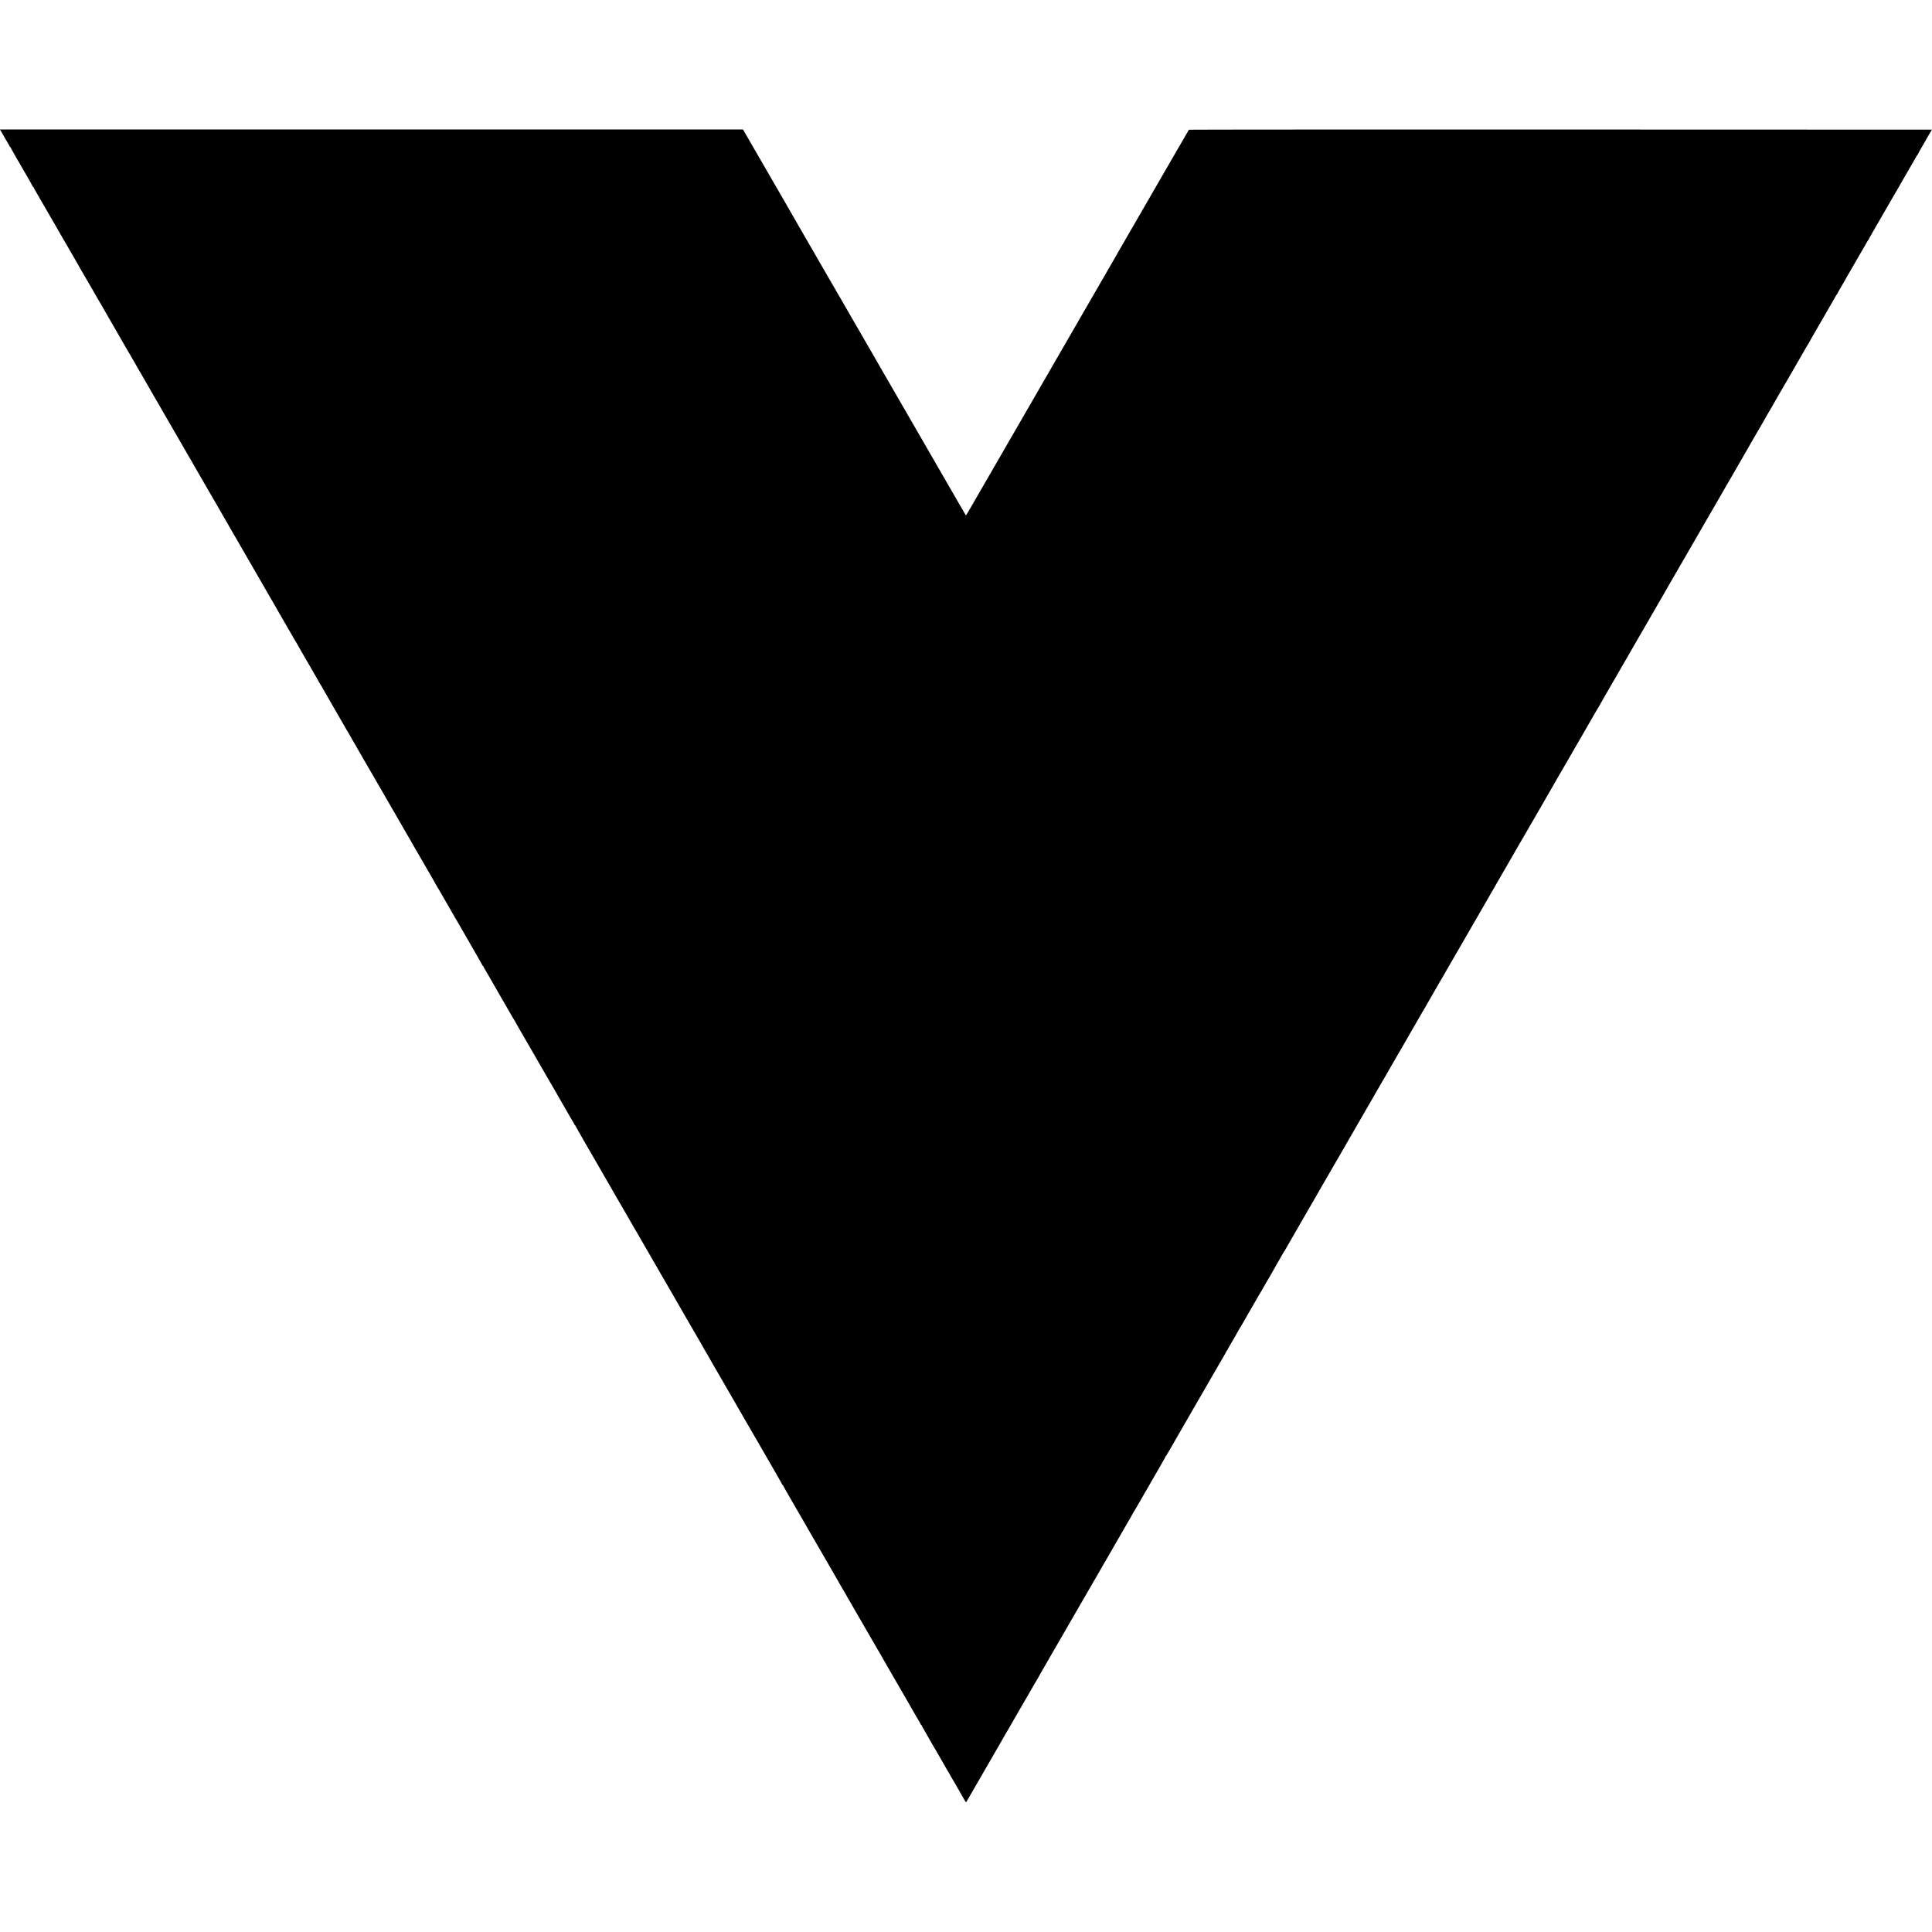
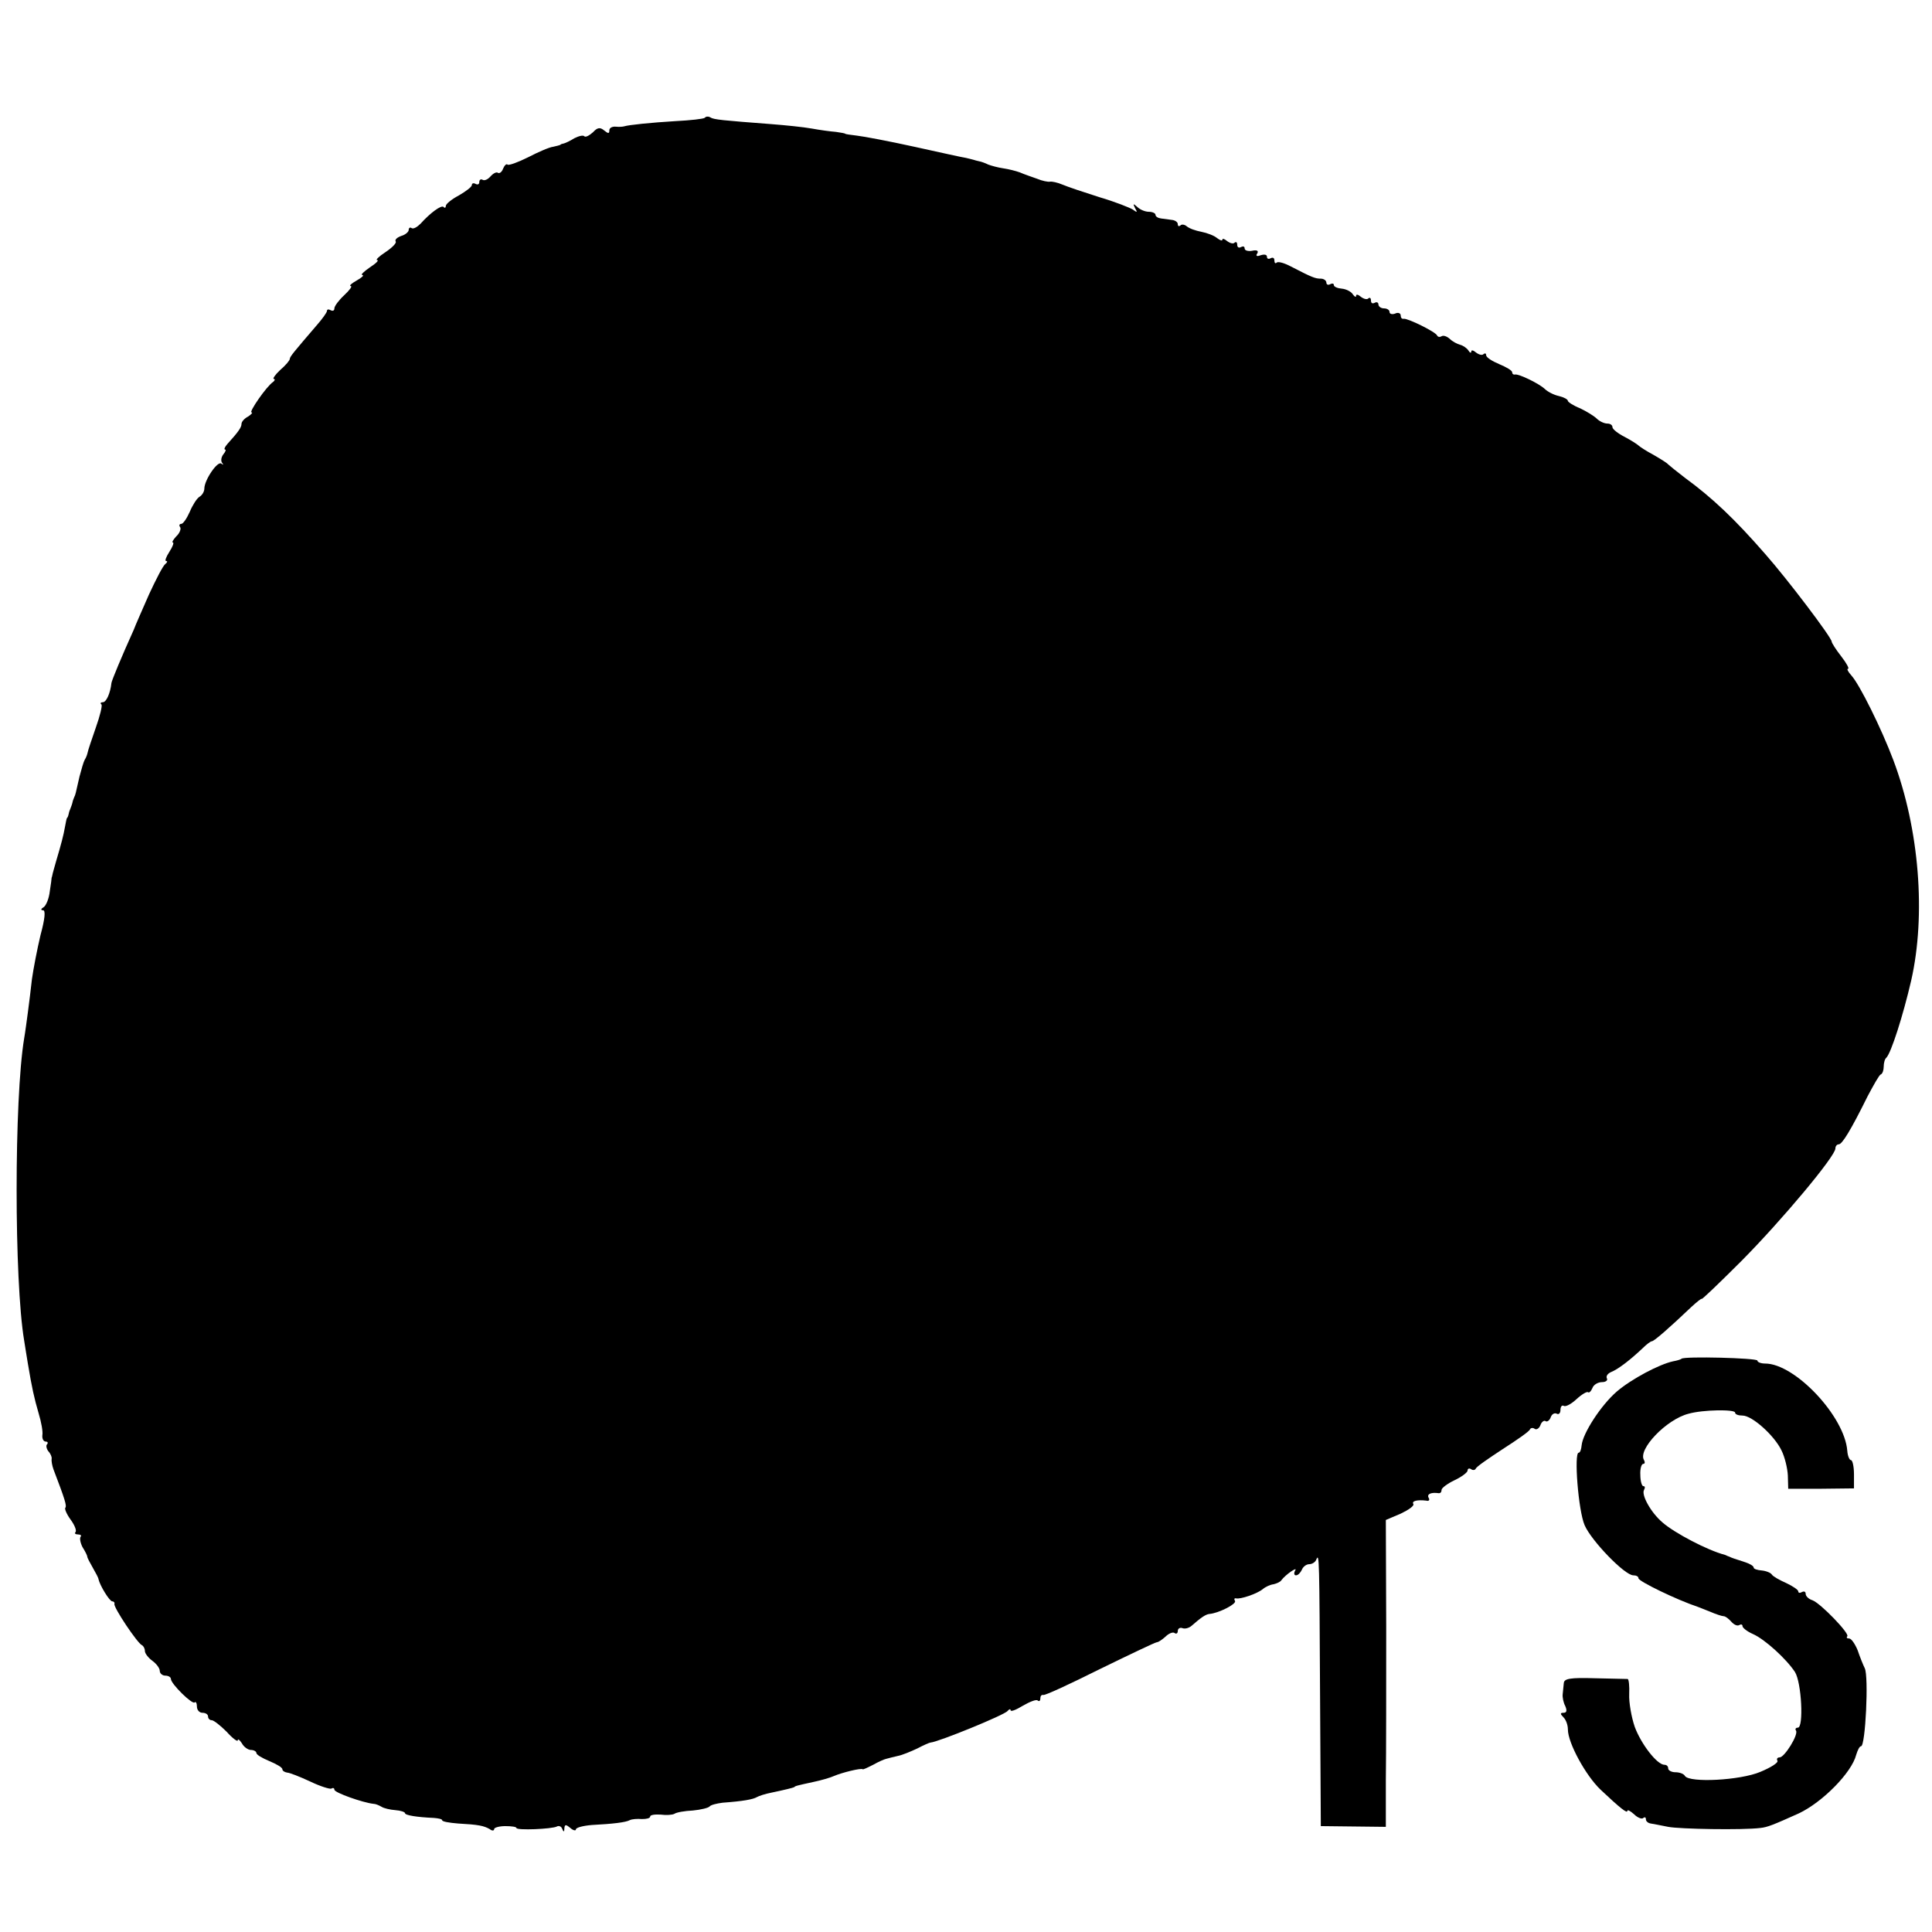
- <svg xmlns="http://www.w3.org/2000/svg" version="1.0" width="16pt" height="16pt" viewBox="0 0 16 16" preserveAspectRatio="xMidYMid meet">
-   <g transform="translate(0,16) scale(0.00032,-0.00032)" fill="#000000" stroke="none">
-     <path d="M18 46618 c45 -75 122 -207 122 -211 0 -2 25 -45 55 -95 30 -50 55 -96 55 -102 0 -5 5 -10 10 -10 6 0 10 -4 10 -9 0 -5 73 -135 161 -288 89 -153 173 -298 187 -323 14 -25 32 -57 41 -72 88 -149 187 -324 189 -335 2 -7 8 -13 13 -13 5 0 9 -4 9 -10 0 -5 46 -89 103 -187 175 -302 490 -846 507 -876 8 -16 20 -36 25 -45 28 -46 290 -498 339 -585 13 -23 74 -129 136 -236 61 -107 123 -215 137 -240 14 -25 29 -50 33 -56 5 -5 23 -37 40 -70 18 -33 38 -67 44 -75 11 -16 21 -33 63 -109 14 -25 29 -50 33 -56 4 -5 21 -35 38 -65 55 -100 261 -455 269 -465 4 -5 14 -21 20 -35 15 -29 41 -75 103 -180 24 -41 52 -88 60 -105 9 -16 57 -100 107 -185 112 -193 362 -626 380 -660 8 -14 23 -38 33 -55 11 -16 23 -37 27 -45 4 -8 26 -46 48 -85 23 -38 53 -90 67 -115 46 -81 64 -113 178 -310 62 -107 121 -210 132 -227 37 -67 56 -99 85 -148 16 -27 32 -57 36 -65 4 -8 15 -27 25 -42 9 -15 53 -89 96 -165 44 -76 177 -307 296 -513 120 -206 268 -463 330 -570 131 -227 117 -203 200 -348 36 -62 73 -125 82 -140 10 -15 21 -34 25 -42 4 -8 20 -37 36 -65 17 -27 38 -65 48 -82 49 -85 64 -111 87 -153 13 -25 28 -49 32 -55 4 -5 78 -134 165 -285 87 -151 166 -288 176 -305 10 -16 26 -43 35 -59 9 -17 125 -217 257 -445 132 -229 253 -441 270 -471 17 -30 45 -79 64 -108 18 -29 33 -54 33 -57 0 -2 20 -37 44 -77 24 -40 123 -212 221 -383 97 -170 190 -330 205 -355 16 -25 39 -65 53 -90 13 -25 81 -144 152 -265 70 -121 137 -238 150 -260 12 -22 37 -65 55 -95 18 -30 43 -73 55 -95 12 -22 48 -85 80 -140 77 -132 163 -280 190 -330 13 -22 71 -123 130 -225 59 -102 116 -199 126 -217 10 -17 29 -50 43 -72 15 -22 26 -43 26 -45 0 -2 27 -50 60 -106 33 -56 60 -103 60 -105 0 -2 55 -98 90 -155 8 -14 182 -316 239 -414 13 -22 45 -79 72 -124 27 -46 49 -86 49 -89 0 -2 14 -24 30 -48 16 -24 30 -46 30 -49 0 -5 74 -135 100 -176 5 -8 24 -42 43 -75 50 -88 58 -101 262 -455 104 -179 199 -345 213 -370 14 -25 28 -49 32 -55 4 -5 17 -26 28 -45 10 -19 62 -109 114 -200 114 -197 133 -230 170 -295 16 -27 33 -57 38 -65 17 -28 96 -165 103 -180 4 -8 16 -28 26 -45 10 -16 77 -131 148 -255 72 -124 181 -313 243 -420 62 -107 121 -209 131 -227 35 -62 323 -560 392 -678 38 -66 83 -145 100 -175 16 -30 33 -59 37 -65 4 -5 17 -27 29 -47 34 -61 56 -100 90 -156 17 -29 31 -55 31 -57 0 -2 17 -32 39 -67 21 -35 134 -229 251 -433 117 -203 235 -407 261 -451 27 -45 49 -85 49 -88 0 -4 8 -19 19 -34 15 -21 200 -341 309 -533 10 -19 33 -58 51 -87 17 -29 31 -54 31 -56 0 -2 25 -44 55 -94 30 -50 55 -95 55 -98 0 -4 6 -15 14 -23 7 -9 27 -41 43 -71 17 -30 170 -297 342 -594 171 -296 311 -542 311 -547 0 -5 5 -9 10 -9 6 0 10 -4 10 -10 0 -5 22 -47 49 -92 27 -46 58 -99 68 -118 24 -43 81 -140 93 -160 5 -8 66 -114 135 -235 69 -121 130 -227 135 -235 12 -21 259 -447 283 -490 10 -19 28 -47 38 -62 11 -14 19 -29 19 -32 0 -3 37 -69 83 -148 99 -170 305 -526 337 -583 13 -22 31 -53 41 -70 11 -16 22 -37 26 -45 7 -14 82 -146 103 -180 14 -24 181 -311 205 -355 13 -22 46 -80 75 -130 29 -49 64 -110 78 -135 14 -25 51 -88 82 -140 31 -52 59 -102 63 -110 4 -8 18 -33 31 -55 205 -353 284 -489 309 -535 17 -30 45 -78 62 -106 18 -28 36 -60 39 -72 4 -12 12 -22 17 -22 5 0 9 -4 9 -10 0 -5 109 -197 241 -427 133 -230 250 -431 259 -448 51 -90 222 -385 280 -485 37 -63 78 -135 92 -160 14 -25 67 -117 118 -205 51 -88 101 -175 111 -193 34 -58 55 -95 149 -257 51 -88 101 -173 110 -190 9 -16 76 -131 147 -255 72 -124 140 -241 151 -260 61 -108 281 -489 355 -615 38 -66 77 -133 87 -150 35 -63 91 -161 100 -175 14 -23 99 -169 128 -220 54 -97 135 -235 142 -245 4 -5 20 -32 35 -60 26 -48 238 -416 276 -480 10 -16 26 -46 37 -65 30 -53 382 -661 403 -695 10 -16 22 -37 26 -45 4 -8 26 -48 50 -88 24 -41 43 -75 43 -77 0 -2 22 -40 50 -85 27 -45 50 -84 50 -86 0 -3 38 -69 83 -147 84 -142 302 -520 340 -587 10 -19 34 -60 52 -90 18 -30 44 -75 57 -100 14 -25 45 -79 70 -120 25 -41 56 -96 70 -121 14 -25 77 -133 138 -240 62 -107 122 -210 132 -229 25 -43 310 -535 337 -581 11 -19 26 -45 34 -59 17 -32 238 -414 266 -460 11 -19 24 -41 28 -49 3 -7 75 -133 160 -278 84 -146 153 -269 153 -274 0 -5 5 -9 10 -9 6 0 10 -4 10 -10 0 -5 82 -150 181 -322 182 -314 201 -346 240 -415 12 -21 80 -139 152 -263 71 -124 141 -245 155 -270 14 -25 28 -49 32 -55 6 -8 145 -248 220 -380 37 -66 209 -362 229 -395 11 -19 24 -42 28 -49 4 -8 67 -118 140 -243 73 -125 133 -230 133 -233 0 -2 15 -28 33 -57 19 -29 47 -78 64 -108 17 -30 53 -93 79 -139 53 -90 82 -141 157 -272 82 -142 115 -199 381 -659 142 -245 268 -463 281 -485 12 -22 71 -125 132 -230 60 -104 172 -298 248 -430 76 -132 146 -253 156 -270 11 -16 22 -36 26 -44 3 -8 30 -54 60 -103 29 -49 53 -91 53 -93 0 -3 18 -34 40 -70 22 -36 40 -67 40 -69 0 -2 37 -66 81 -142 45 -77 98 -168 119 -204 20 -36 47 -81 58 -100 12 -19 27 -47 33 -62 6 -16 15 -28 20 -28 5 0 9 -4 9 -9 0 -6 63 -118 140 -251 77 -133 140 -243 140 -245 0 -2 18 -33 41 -70 22 -37 49 -83 60 -101 10 -19 29 -51 40 -71 25 -45 109 -189 126 -218 7 -11 17 -29 22 -40 6 -11 22 -38 35 -60 14 -22 37 -62 52 -90 14 -27 35 -62 45 -77 11 -14 19 -29 19 -32 0 -3 18 -35 40 -71 22 -36 40 -67 40 -69 0 -2 19 -35 42 -72 23 -38 55 -94 72 -124 26 -47 139 -244 171 -298 6 -9 21 -36 34 -60 28 -48 37 -51 51 -19 6 12 19 36 29 52 10 17 27 46 38 65 11 19 104 181 208 360 103 179 199 345 213 370 14 25 42 74 64 109 21 34 38 65 38 67 0 2 18 33 40 69 22 36 40 67 40 69 0 3 177 310 199 346 16 26 136 234 140 244 2 5 25 44 52 88 27 44 49 81 49 84 0 2 18 34 40 70 22 36 40 67 40 69 0 2 20 36 43 77 35 58 169 289 297 513 9 17 50 86 90 155 40 69 86 150 103 180 16 30 35 62 41 70 6 8 16 24 22 35 35 64 72 129 167 293 59 100 116 199 127 220 11 20 30 53 41 72 43 72 1070 1850 1121 1940 14 25 65 113 113 195 48 83 96 166 107 185 10 19 28 50 38 68 11 18 73 124 137 235 64 111 175 303 246 427 71 124 173 299 225 390 52 91 116 202 143 248 27 45 49 85 49 89 0 4 6 14 14 22 7 9 28 43 46 76 26 47 251 436 378 655 11 19 29 51 40 70 11 19 101 176 201 348 99 172 181 317 181 323 0 5 5 9 10 9 6 0 10 5 10 11 0 6 8 23 18 37 11 15 32 52 49 82 16 30 130 228 253 440 122 212 234 405 248 430 13 25 39 70 57 100 39 65 69 117 130 225 25 44 50 87 55 95 12 19 78 134 220 380 61 107 129 224 150 260 161 277 222 382 246 425 15 28 47 83 71 123 24 41 43 78 43 83 0 5 4 9 8 9 4 0 13 12 19 28 7 15 23 45 36 67 66 110 277 478 277 483 0 3 6 13 14 21 7 9 27 41 43 71 17 30 45 80 63 110 34 57 375 649 394 685 6 11 16 27 22 35 6 8 26 42 44 75 18 33 41 74 51 90 10 17 24 41 32 55 54 97 72 128 88 152 11 14 19 28 19 30 0 3 79 141 175 308 96 167 175 305 175 308 0 3 6 13 14 21 7 9 26 39 41 66 33 60 276 483 338 587 24 40 46 80 50 88 4 8 13 24 20 35 14 23 95 163 125 215 11 19 52 91 92 160 40 69 80 139 90 155 9 17 103 179 207 360 105 182 200 346 211 365 103 181 463 802 489 845 7 11 15 27 19 35 4 8 29 51 55 95 64 110 828 1433 848 1470 9 17 24 41 33 55 9 14 29 48 45 77 15 28 52 93 82 145 30 51 62 107 71 123 17 30 231 398 400 690 51 88 103 179 115 202 12 23 26 48 32 55 6 7 24 38 40 68 17 30 61 107 98 170 37 63 84 144 103 180 19 36 41 72 48 81 8 8 14 18 14 21 0 4 27 51 59 106 32 55 72 124 89 154 16 29 71 125 122 213 51 88 104 180 118 205 13 25 28 50 32 55 4 6 17 26 28 45 11 19 45 80 77 135 31 55 66 116 77 135 11 19 88 152 171 295 401 694 620 1072 650 1125 11 19 87 152 170 295 83 143 158 273 166 288 9 16 21 36 26 45 6 9 31 52 55 96 25 43 54 94 66 115 11 20 95 164 186 321 91 157 173 299 182 315 9 17 26 46 37 65 12 19 66 114 121 210 56 96 108 186 117 200 8 14 24 40 34 59 24 45 383 664 412 713 5 9 17 29 26 45 15 28 120 210 241 419 36 61 68 117 72 125 4 8 12 23 19 34 35 57 245 420 262 453 11 20 35 61 53 90 17 29 32 54 32 56 0 3 28 51 62 108 33 57 70 119 80 138 10 19 23 42 28 50 5 8 32 53 59 100 27 47 149 258 271 470 122 212 234 405 248 430 30 53 62 108 80 135 6 11 15 27 19 35 4 8 85 150 181 315 96 165 187 323 202 350 31 56 116 202 130 225 5 8 25 42 43 75 19 33 92 159 162 280 149 257 157 271 202 350 19 33 38 67 43 75 9 14 228 392 275 475 12 22 55 96 95 165 40 69 80 139 90 155 24 42 202 350 221 383 9 15 27 47 41 72 14 25 75 131 136 236 61 106 121 210 134 232 99 172 271 470 279 482 5 8 23 40 40 70 18 30 81 141 142 245 60 105 121 210 135 235 14 25 71 124 127 220 56 96 143 247 194 335 51 88 96 167 102 175 14 24 180 311 204 355 23 43 340 590 356 615 5 8 50 87 101 175 171 301 517 898 582 1008 25 43 46 81 46 83 0 2 12 23 27 47 14 23 40 67 56 97 16 30 35 62 42 70 7 8 15 22 18 30 4 8 20 38 37 65 16 28 33 57 37 65 6 12 111 196 143 250 5 8 55 95 112 193 57 98 113 195 126 215 12 20 27 46 32 57 6 11 14 27 20 35 5 8 76 130 156 270 80 140 165 287 187 325 23 39 52 90 66 115 13 25 30 52 37 61 8 8 14 18 14 21 0 4 41 77 92 165 50 87 175 302 276 478 101 176 208 360 236 408 28 49 67 117 86 152 19 35 41 70 48 77 6 6 12 15 12 19 0 7 124 224 167 291 12 21 23 40 23 42 0 2 21 40 46 83 26 43 55 92 64 109 54 95 327 568 354 614 19 30 45 75 59 100 71 128 82 145 89 148 4 2 8 8 8 13 0 5 42 82 94 172 311 538 496 858 518 897 14 25 40 70 58 100 18 30 42 71 53 90 10 19 79 139 152 265 73 127 142 246 153 265 10 19 43 76 72 125 29 50 63 108 75 130 65 116 80 140 87 143 4 2 8 8 8 12 0 8 114 212 140 250 6 8 14 24 20 35 5 11 54 97 108 190 l100 170 -9611 3 c-5286 1 -9614 -1 -9618 -5 -5 -6 -419 -719 -619 -1068 -89 -155 -267 -463 -323 -560 -38 -66 -81 -140 -95 -165 -31 -56 -263 -457 -526 -910 -110 -190 -224 -388 -254 -440 -29 -52 -61 -109 -71 -125 -23 -39 -243 -420 -268 -465 -11 -19 -204 -352 -428 -740 -224 -388 -477 -826 -563 -975 -85 -148 -185 -322 -222 -385 -37 -63 -120 -207 -185 -320 -65 -113 -177 -306 -248 -430 -72 -124 -172 -297 -222 -385 -51 -88 -142 -245 -202 -350 -131 -226 -247 -427 -408 -705 -65 -113 -249 -432 -410 -710 -160 -278 -388 -673 -506 -877 -118 -205 -216 -373 -219 -373 -3 0 -52 82 -109 183 -58 100 -144 250 -192 332 -95 164 -402 696 -647 1120 -85 149 -228 396 -317 550 -212 365 -982 1700 -1008 1745 -10 19 -43 76 -72 125 -29 50 -64 110 -77 135 -14 25 -63 110 -110 190 -47 80 -96 165 -110 190 -14 25 -99 171 -188 325 -89 154 -174 300 -188 325 -13 25 -64 113 -112 195 -48 83 -140 242 -205 355 -65 113 -183 317 -263 454 -79 137 -152 264 -163 282 -50 89 -335 583 -354 614 -12 19 -34 58 -50 85 -15 28 -129 226 -253 440 -124 215 -235 408 -247 430 -12 22 -69 121 -127 220 -58 99 -226 389 -373 645 -148 256 -324 561 -392 678 -67 117 -134 232 -147 255 -13 23 -33 59 -46 80 l-22 37 -9615 0 -9615 0 20 -32z" />
+ <svg xmlns="http://www.w3.org/2000/svg" version="1.0" width="520pt" height="520pt" viewBox="0 0 520 520" preserveAspectRatio="xMidYMid meet">
+   <g transform="translate(0,520) scale(0.1,-0.1)" fill="#000000" stroke="none">
+     <path d="M1897 4883 c-3 -3 -39 -7 -79 -9 -66 -4 -125 -10 -138 -14 -3 -1 -13 -2 -22 -1 -10 1 -18 -3 -18 -10 0 -9 -3 -9 -14 0 -11 9 -18 8 -30 -5 -10 -9 -20 -14 -23 -11 -3 4 -15 1 -27 -5 -11 -7 -24 -13 -28 -14 -5 -1 -9 -2 -10 -4 -2 -1 -10 -3 -19 -5 -10 -1 -40 -14 -67 -28 -28 -14 -53 -23 -56 -20 -3 3 -8 -2 -12 -11 -3 -9 -10 -14 -14 -11 -4 3 -13 -2 -20 -10 -7 -8 -16 -12 -21 -9 -5 3 -9 0 -9 -6 0 -6 -4 -8 -10 -5 -5 3 -10 2 -10 -3 0 -5 -16 -17 -35 -28 -19 -10 -35 -23 -35 -28 0 -5 -3 -7 -6 -3 -6 6 -36 -16 -62 -45 -9 -9 -19 -15 -24 -12 -4 3 -8 1 -8 -5 0 -5 -9 -13 -20 -16 -11 -4 -18 -10 -15 -15 3 -4 -10 -17 -28 -29 -17 -11 -27 -21 -22 -21 6 0 -3 -9 -20 -20 -16 -11 -25 -20 -20 -20 6 -1 -1 -7 -15 -15 -14 -8 -21 -14 -16 -15 5 0 -3 -11 -18 -25 -14 -13 -26 -29 -26 -35 0 -6 -4 -8 -10 -5 -5 3 -10 3 -10 -2 0 -4 -13 -22 -28 -39 -60 -70 -72 -84 -72 -90 0 -4 -11 -17 -26 -30 -14 -13 -21 -24 -17 -24 4 0 3 -4 -2 -8 -18 -12 -66 -82 -58 -82 4 0 0 -5 -9 -11 -10 -5 -18 -14 -18 -20 0 -9 -8 -21 -38 -54 -7 -8 -10 -15 -6 -15 3 0 1 -6 -5 -13 -6 -8 -7 -18 -3 -23 4 -5 3 -6 -2 -2 -10 9 -46 -44 -46 -67 0 -8 -6 -18 -13 -22 -7 -4 -19 -23 -26 -40 -8 -18 -18 -33 -23 -33 -5 0 -7 -4 -3 -9 3 -5 -2 -17 -11 -25 -8 -9 -12 -16 -9 -16 4 0 0 -11 -9 -25 -9 -14 -13 -25 -9 -25 5 0 3 -4 -2 -8 -6 -4 -25 -41 -44 -82 -18 -41 -37 -84 -41 -95 -33 -73 -59 -136 -60 -143 -3 -28 -14 -52 -23 -52 -6 0 -8 -3 -4 -6 3 -3 -4 -31 -15 -62 -11 -32 -21 -61 -22 -67 -1 -5 -4 -14 -8 -20 -3 -5 -9 -26 -14 -45 -11 -49 -11 -49 -14 -55 -1 -3 -4 -9 -5 -15 -1 -5 -4 -12 -5 -15 -1 -3 -4 -9 -5 -15 -1 -5 -3 -11 -5 -12 -1 -2 -3 -12 -5 -23 -4 -23 -10 -46 -24 -93 -5 -18 -10 -35 -10 -37 -1 -3 -1 -6 -2 -7 0 -2 -2 -19 -5 -37 -2 -19 -10 -39 -17 -43 -7 -4 -8 -8 -1 -8 7 0 5 -23 -7 -67 -9 -38 -19 -90 -23 -118 -3 -27 -8 -68 -11 -90 -3 -22 -7 -53 -10 -70 -27 -163 -27 -652 0 -813 3 -17 7 -46 10 -62 11 -66 17 -93 29 -134 7 -23 12 -50 10 -59 -1 -9 3 -17 9 -17 5 0 7 -3 4 -7 -4 -3 -2 -12 3 -19 6 -6 10 -16 9 -20 -1 -5 1 -18 5 -29 31 -81 36 -98 32 -103 -3 -2 3 -17 14 -32 11 -15 17 -30 13 -34 -3 -3 0 -6 7 -6 7 0 10 -3 7 -6 -3 -4 -1 -16 5 -28 7 -11 13 -23 13 -26 0 -3 7 -16 15 -30 8 -14 15 -27 15 -30 4 -18 30 -60 37 -60 4 0 7 -3 6 -7 -3 -9 62 -106 74 -111 4 -2 8 -9 8 -16 0 -6 9 -18 20 -26 11 -8 20 -20 20 -27 0 -7 7 -13 15 -13 8 0 15 -4 15 -9 0 -13 58 -70 64 -63 3 3 6 -2 6 -11 0 -10 7 -17 15 -17 8 0 15 -4 15 -10 0 -5 4 -10 10 -10 5 0 23 -14 40 -31 16 -18 30 -28 30 -23 0 5 5 1 11 -8 5 -10 17 -18 24 -18 8 0 15 -4 15 -8 0 -5 16 -14 35 -22 19 -8 35 -17 35 -22 0 -4 6 -8 13 -9 6 0 34 -11 62 -24 27 -13 53 -21 57 -19 5 3 8 1 8 -3 0 -8 77 -35 105 -38 6 0 15 -4 22 -8 6 -4 23 -8 37 -9 14 -1 26 -5 26 -8 0 -6 33 -11 78 -13 12 -1 22 -3 22 -6 0 -4 19 -7 43 -9 55 -3 69 -6 85 -15 6 -5 12 -5 12 0 0 4 14 8 30 8 17 0 30 -2 30 -5 0 -7 96 -3 109 4 5 3 12 0 14 -6 4 -10 6 -9 6 1 1 11 4 11 16 1 8 -7 15 -8 15 -4 0 5 19 10 43 12 57 3 91 7 102 13 6 3 20 4 33 3 12 0 22 2 22 7 0 4 12 6 28 5 15 -2 31 -1 37 2 5 4 28 8 50 9 21 2 42 7 45 11 3 4 19 8 35 10 55 4 82 9 92 15 5 3 23 9 39 12 38 8 58 13 62 15 2 3 6 4 52 14 19 4 44 11 55 16 21 9 73 22 77 18 2 -1 14 5 28 12 14 8 30 15 35 16 6 2 20 5 32 8 11 2 35 12 52 20 17 9 33 16 36 16 19 1 199 74 207 85 4 5 8 6 8 2 0 -5 15 1 33 12 19 11 37 18 40 14 4 -3 7 -1 7 5 0 7 3 11 8 10 4 -2 73 30 153 70 80 39 149 72 153 72 4 0 14 7 23 15 8 8 19 13 24 10 5 -4 9 -1 9 5 0 7 6 10 12 8 7 -3 18 0 25 6 25 22 38 31 48 32 25 2 74 27 69 35 -3 5 -2 8 3 7 11 -3 56 12 72 25 7 6 20 12 29 13 8 2 18 6 21 11 11 15 45 38 37 26 -4 -7 -3 -13 2 -13 6 0 12 7 16 15 3 8 12 15 20 15 8 0 17 6 19 13 8 18 8 2 10 -373 l2 -345 88 -1 87 -1 0 126 c1 69 1 255 1 413 l-1 287 40 17 c21 10 37 21 34 26 -5 8 10 12 35 9 7 -2 10 2 6 8 -5 10 7 15 28 12 4 0 7 3 7 9 0 5 16 17 35 26 19 9 35 21 35 26 0 5 4 7 9 4 5 -4 11 -3 13 1 1 5 35 28 73 53 39 25 72 48 73 53 2 4 8 5 13 1 5 -3 12 2 15 10 3 9 10 14 14 11 4 -3 11 2 14 11 3 8 10 12 16 9 5 -3 10 1 10 10 0 9 4 14 9 11 5 -3 20 5 34 18 14 13 28 21 31 19 3 -3 8 2 12 11 3 9 15 16 26 16 10 0 16 5 13 10 -3 6 2 13 11 17 18 7 50 31 86 65 10 10 21 18 24 18 6 0 47 36 106 92 15 14 28 24 28 22 0 -3 48 43 108 103 108 109 252 281 252 302 0 6 4 11 9 11 9 0 32 37 78 130 16 30 31 57 35 58 5 2 8 12 8 21 0 10 3 21 7 24 13 13 45 113 67 208 40 176 22 407 -48 593 -32 85 -91 204 -113 228 -9 10 -13 18 -9 18 4 0 -4 15 -18 33 -15 19 -26 37 -26 40 0 11 -119 168 -179 236 -81 93 -142 151 -216 205 -22 17 -42 33 -45 36 -3 4 -21 15 -40 26 -19 10 -37 22 -40 25 -3 3 -20 14 -37 23 -18 9 -33 21 -33 26 0 6 -6 10 -14 10 -8 0 -21 6 -28 13 -7 7 -28 20 -45 28 -18 7 -33 17 -33 20 0 4 -11 10 -24 13 -14 3 -31 12 -38 19 -16 15 -70 41 -80 39 -5 -1 -8 2 -8 6 0 5 -16 14 -35 22 -19 8 -35 18 -35 24 0 5 -3 6 -7 3 -3 -4 -12 -2 -20 4 -7 6 -13 8 -13 3 0 -5 -4 -4 -8 3 -4 6 -14 13 -22 15 -8 2 -21 9 -28 16 -8 7 -17 10 -22 7 -5 -3 -10 -2 -12 2 -4 10 -80 47 -90 45 -5 -1 -8 3 -8 9 0 6 -7 9 -15 5 -8 -3 -15 -1 -15 4 0 6 -7 10 -15 10 -8 0 -15 5 -15 11 0 5 -5 7 -10 4 -6 -3 -10 -1 -10 6 0 7 -3 9 -7 6 -3 -4 -12 -2 -20 4 -7 6 -13 8 -13 3 0 -5 -4 -3 -9 4 -4 7 -18 14 -29 15 -12 1 -22 5 -22 10 0 4 -4 5 -10 2 -5 -3 -10 -1 -10 4 0 6 -7 11 -15 11 -15 0 -23 3 -81 33 -17 9 -34 14 -38 10 -3 -3 -6 -1 -6 6 0 7 -4 9 -10 6 -5 -3 -10 -2 -10 4 0 6 -7 7 -17 4 -10 -4 -14 -2 -9 5 4 7 -1 10 -14 7 -11 -2 -20 1 -20 6 0 6 -4 7 -10 4 -5 -3 -10 -1 -10 6 0 7 -3 9 -7 6 -3 -4 -12 -2 -20 4 -7 6 -13 8 -13 4 0 -4 -6 -2 -14 4 -8 7 -27 14 -42 17 -16 3 -33 9 -40 15 -6 5 -14 6 -17 2 -4 -3 -7 -2 -7 4 0 5 -7 10 -15 11 -8 1 -22 3 -30 4 -8 1 -15 5 -15 10 0 4 -8 8 -18 8 -10 0 -24 6 -31 13 -11 10 -12 9 -6 -3 7 -12 6 -13 -6 -4 -8 5 -48 21 -89 33 -41 13 -86 28 -100 34 -14 6 -29 9 -34 8 -5 -1 -21 2 -35 8 -14 5 -35 12 -46 17 -11 4 -31 9 -45 11 -14 2 -32 7 -40 10 -8 4 -19 8 -25 9 -5 1 -12 3 -15 4 -3 1 -12 3 -20 5 -8 1 -71 15 -139 30 -68 15 -137 28 -155 30 -17 2 -31 4 -31 5 0 1 -11 3 -25 5 -14 1 -43 5 -65 9 -22 4 -71 9 -110 12 -130 10 -154 12 -163 18 -5 3 -12 3 -15 -1z" />
+     <path d="M4526 1543 c-2 -2 -12 -5 -23 -7 -37 -8 -111 -47 -151 -81 -43 -37 -92 -113 -95 -145 -1 -11 -4 -20 -8 -20 -13 0 -1 -156 16 -195 18 -42 108 -135 131 -135 8 0 14 -3 14 -8 0 -8 103 -58 160 -77 3 -1 18 -7 33 -13 16 -7 32 -12 36 -12 5 0 14 -7 21 -15 7 -8 16 -12 21 -9 5 3 9 2 9 -3 0 -4 12 -14 28 -21 32 -14 90 -67 113 -102 18 -28 24 -150 8 -150 -6 0 -8 -4 -5 -8 7 -11 -31 -72 -44 -72 -6 0 -9 -4 -6 -9 3 -5 -17 -18 -46 -30 -54 -23 -191 -30 -203 -11 -3 6 -15 10 -26 10 -10 0 -19 5 -19 10 0 6 -4 10 -10 10 -20 0 -63 56 -80 102 -9 26 -16 66 -15 88 1 22 -1 40 -4 41 -3 0 -43 1 -89 2 -66 2 -82 -1 -83 -13 -1 -8 -2 -22 -3 -30 -1 -8 2 -23 7 -32 5 -12 4 -18 -5 -18 -9 0 -9 -3 0 -12 7 -7 12 -21 12 -33 0 -36 48 -124 88 -162 52 -49 72 -65 72 -57 0 4 8 0 18 -9 10 -10 22 -14 25 -10 4 3 7 2 7 -4 0 -5 6 -10 13 -11 6 -1 28 -5 47 -9 31 -6 200 -9 248 -3 19 2 34 8 103 39 64 30 143 110 155 158 4 13 9 23 13 23 12 0 21 188 10 210 -4 8 -13 30 -19 48 -7 17 -17 32 -23 32 -6 0 -8 2 -5 6 7 7 -72 89 -94 97 -10 3 -18 11 -18 17 0 6 -4 8 -10 5 -5 -3 -10 -3 -10 2 0 4 -15 14 -32 22 -18 8 -36 18 -39 23 -3 5 -16 10 -27 11 -12 1 -22 4 -22 8 0 4 -10 10 -22 14 -31 10 -37 12 -43 15 -3 1 -8 3 -12 5 -47 12 -136 59 -168 87 -32 27 -58 75 -50 88 3 6 3 10 -2 10 -4 0 -8 14 -8 30 -1 17 3 30 8 30 4 0 5 4 2 10 -18 28 60 110 120 125 39 11 125 12 125 3 0 -5 9 -8 20 -8 26 0 86 -54 105 -94 9 -18 16 -48 17 -67 l1 -36 89 0 88 1 0 38 c0 21 -4 38 -8 38 -4 0 -9 11 -10 25 -7 93 -141 235 -221 235 -12 0 -21 4 -21 8 0 7 -197 12 -204 5z" />
  </g>
</svg>
